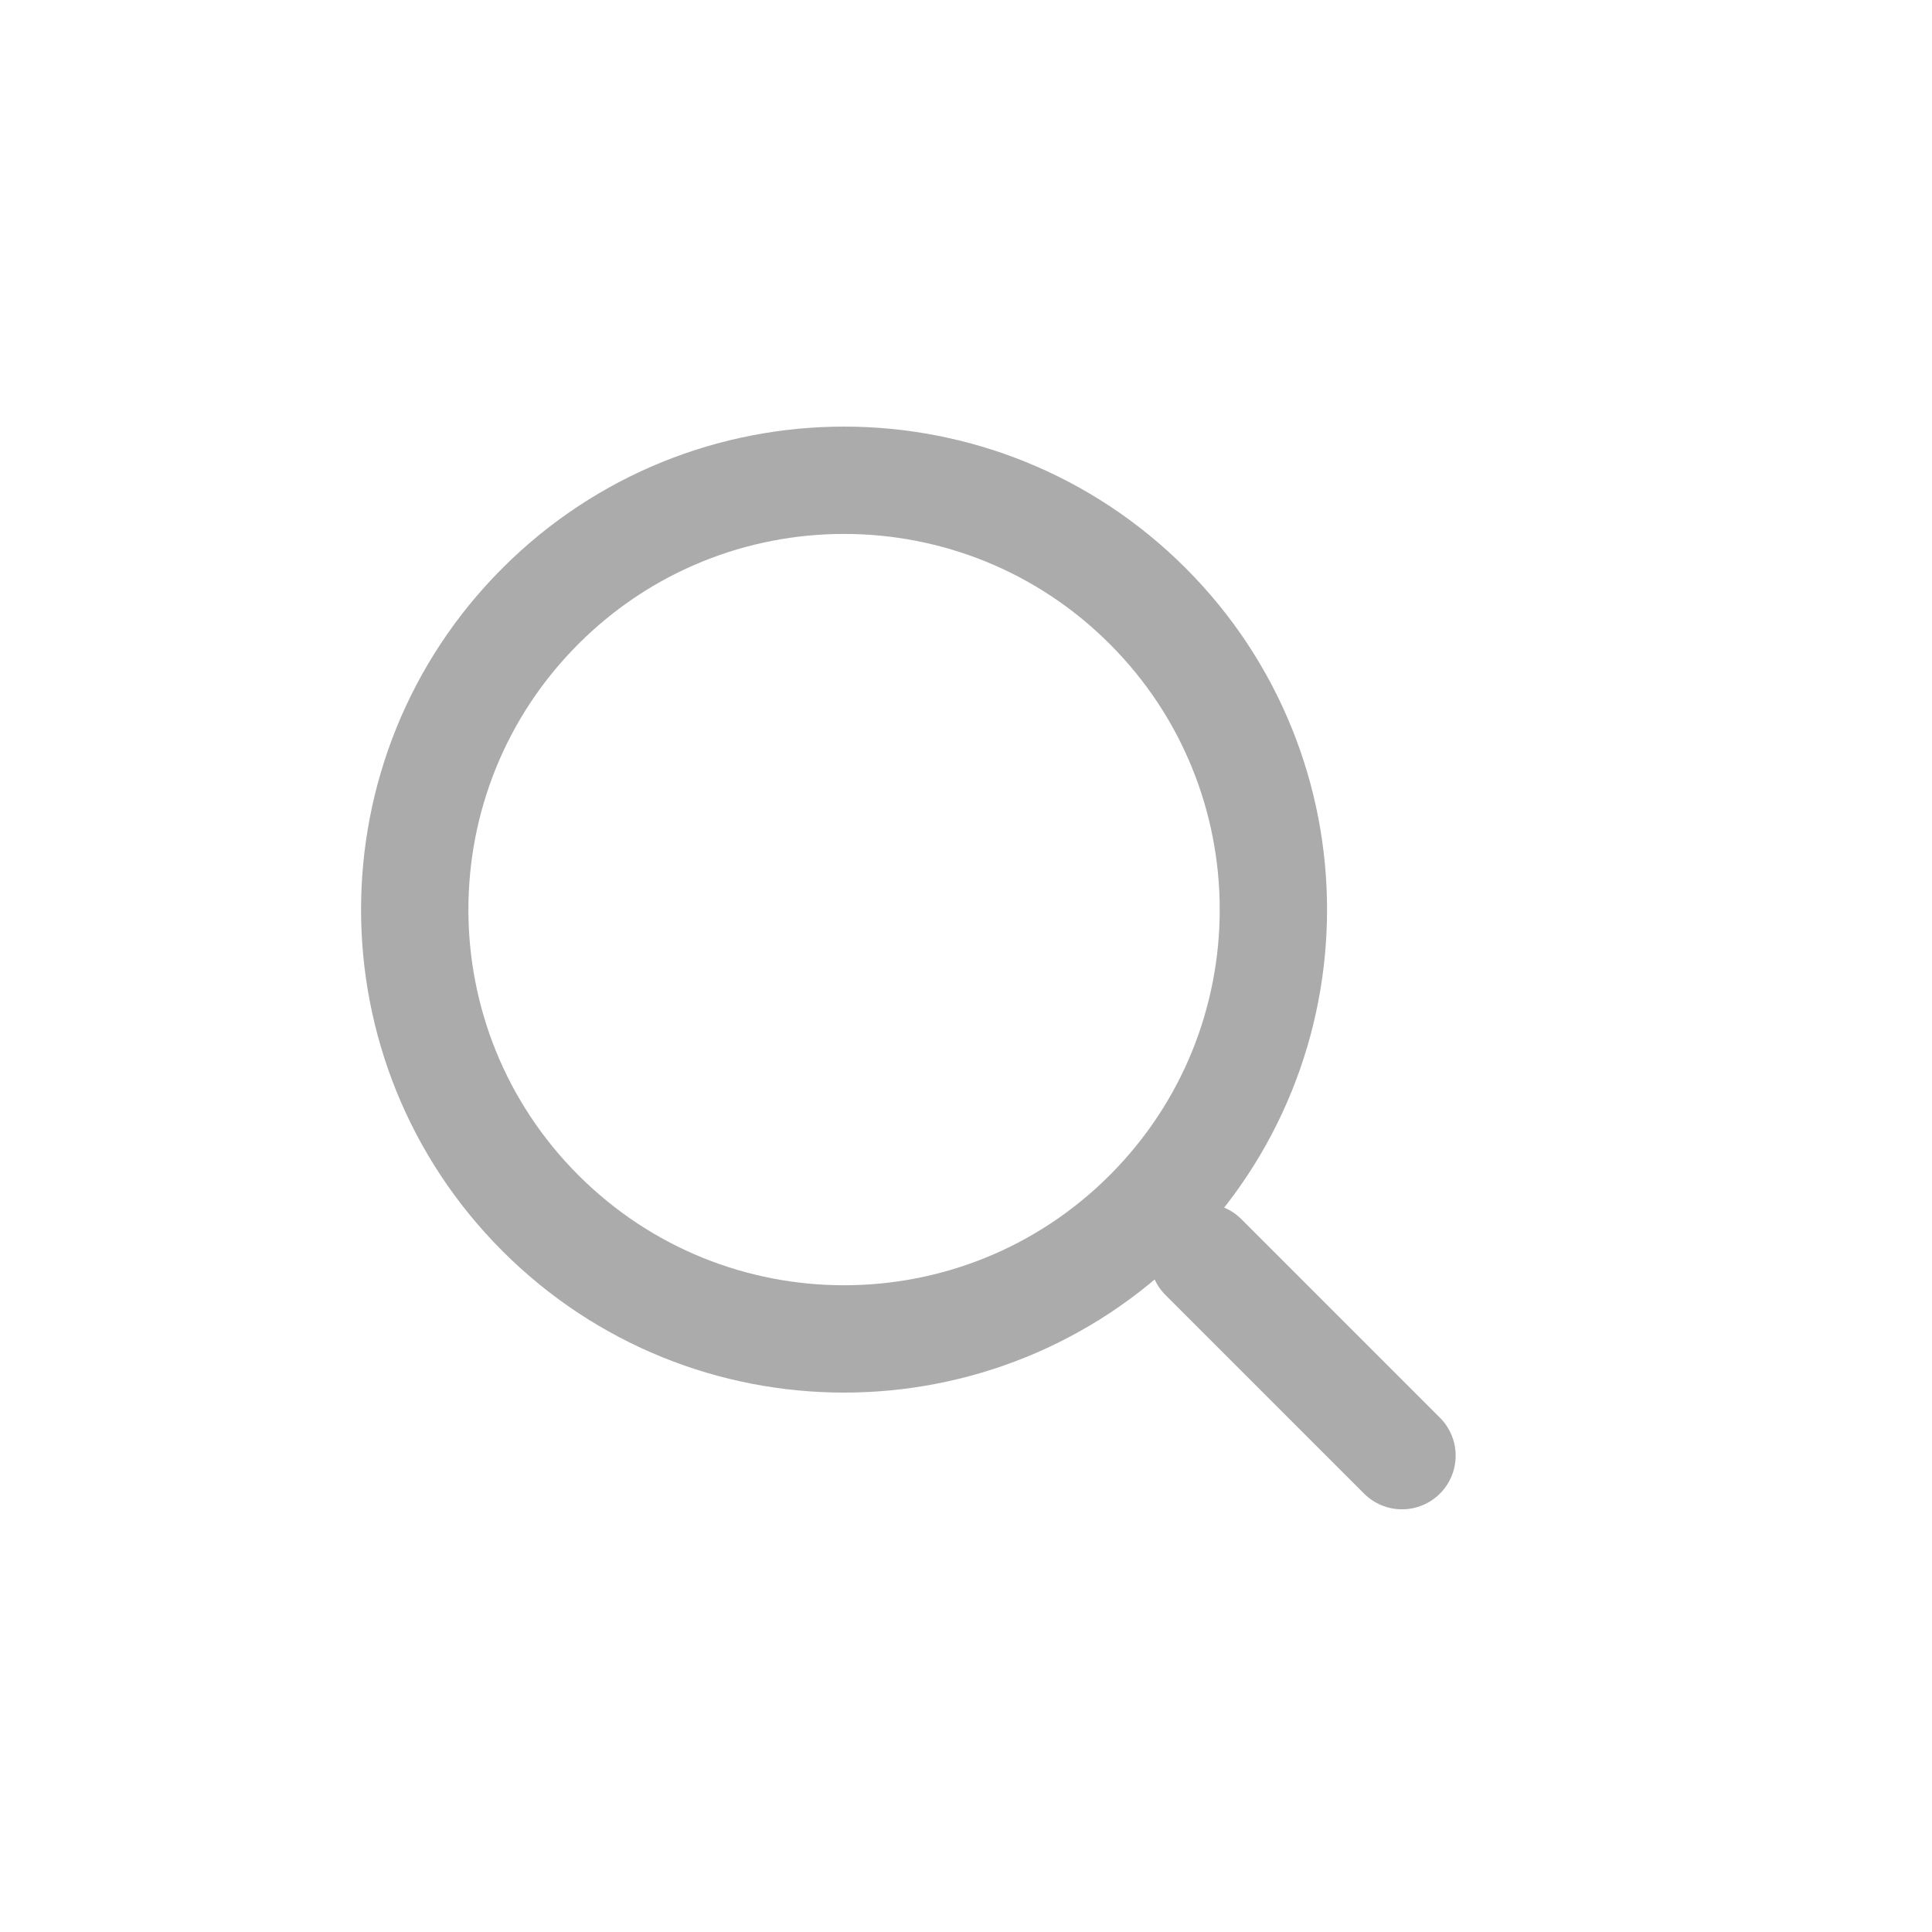
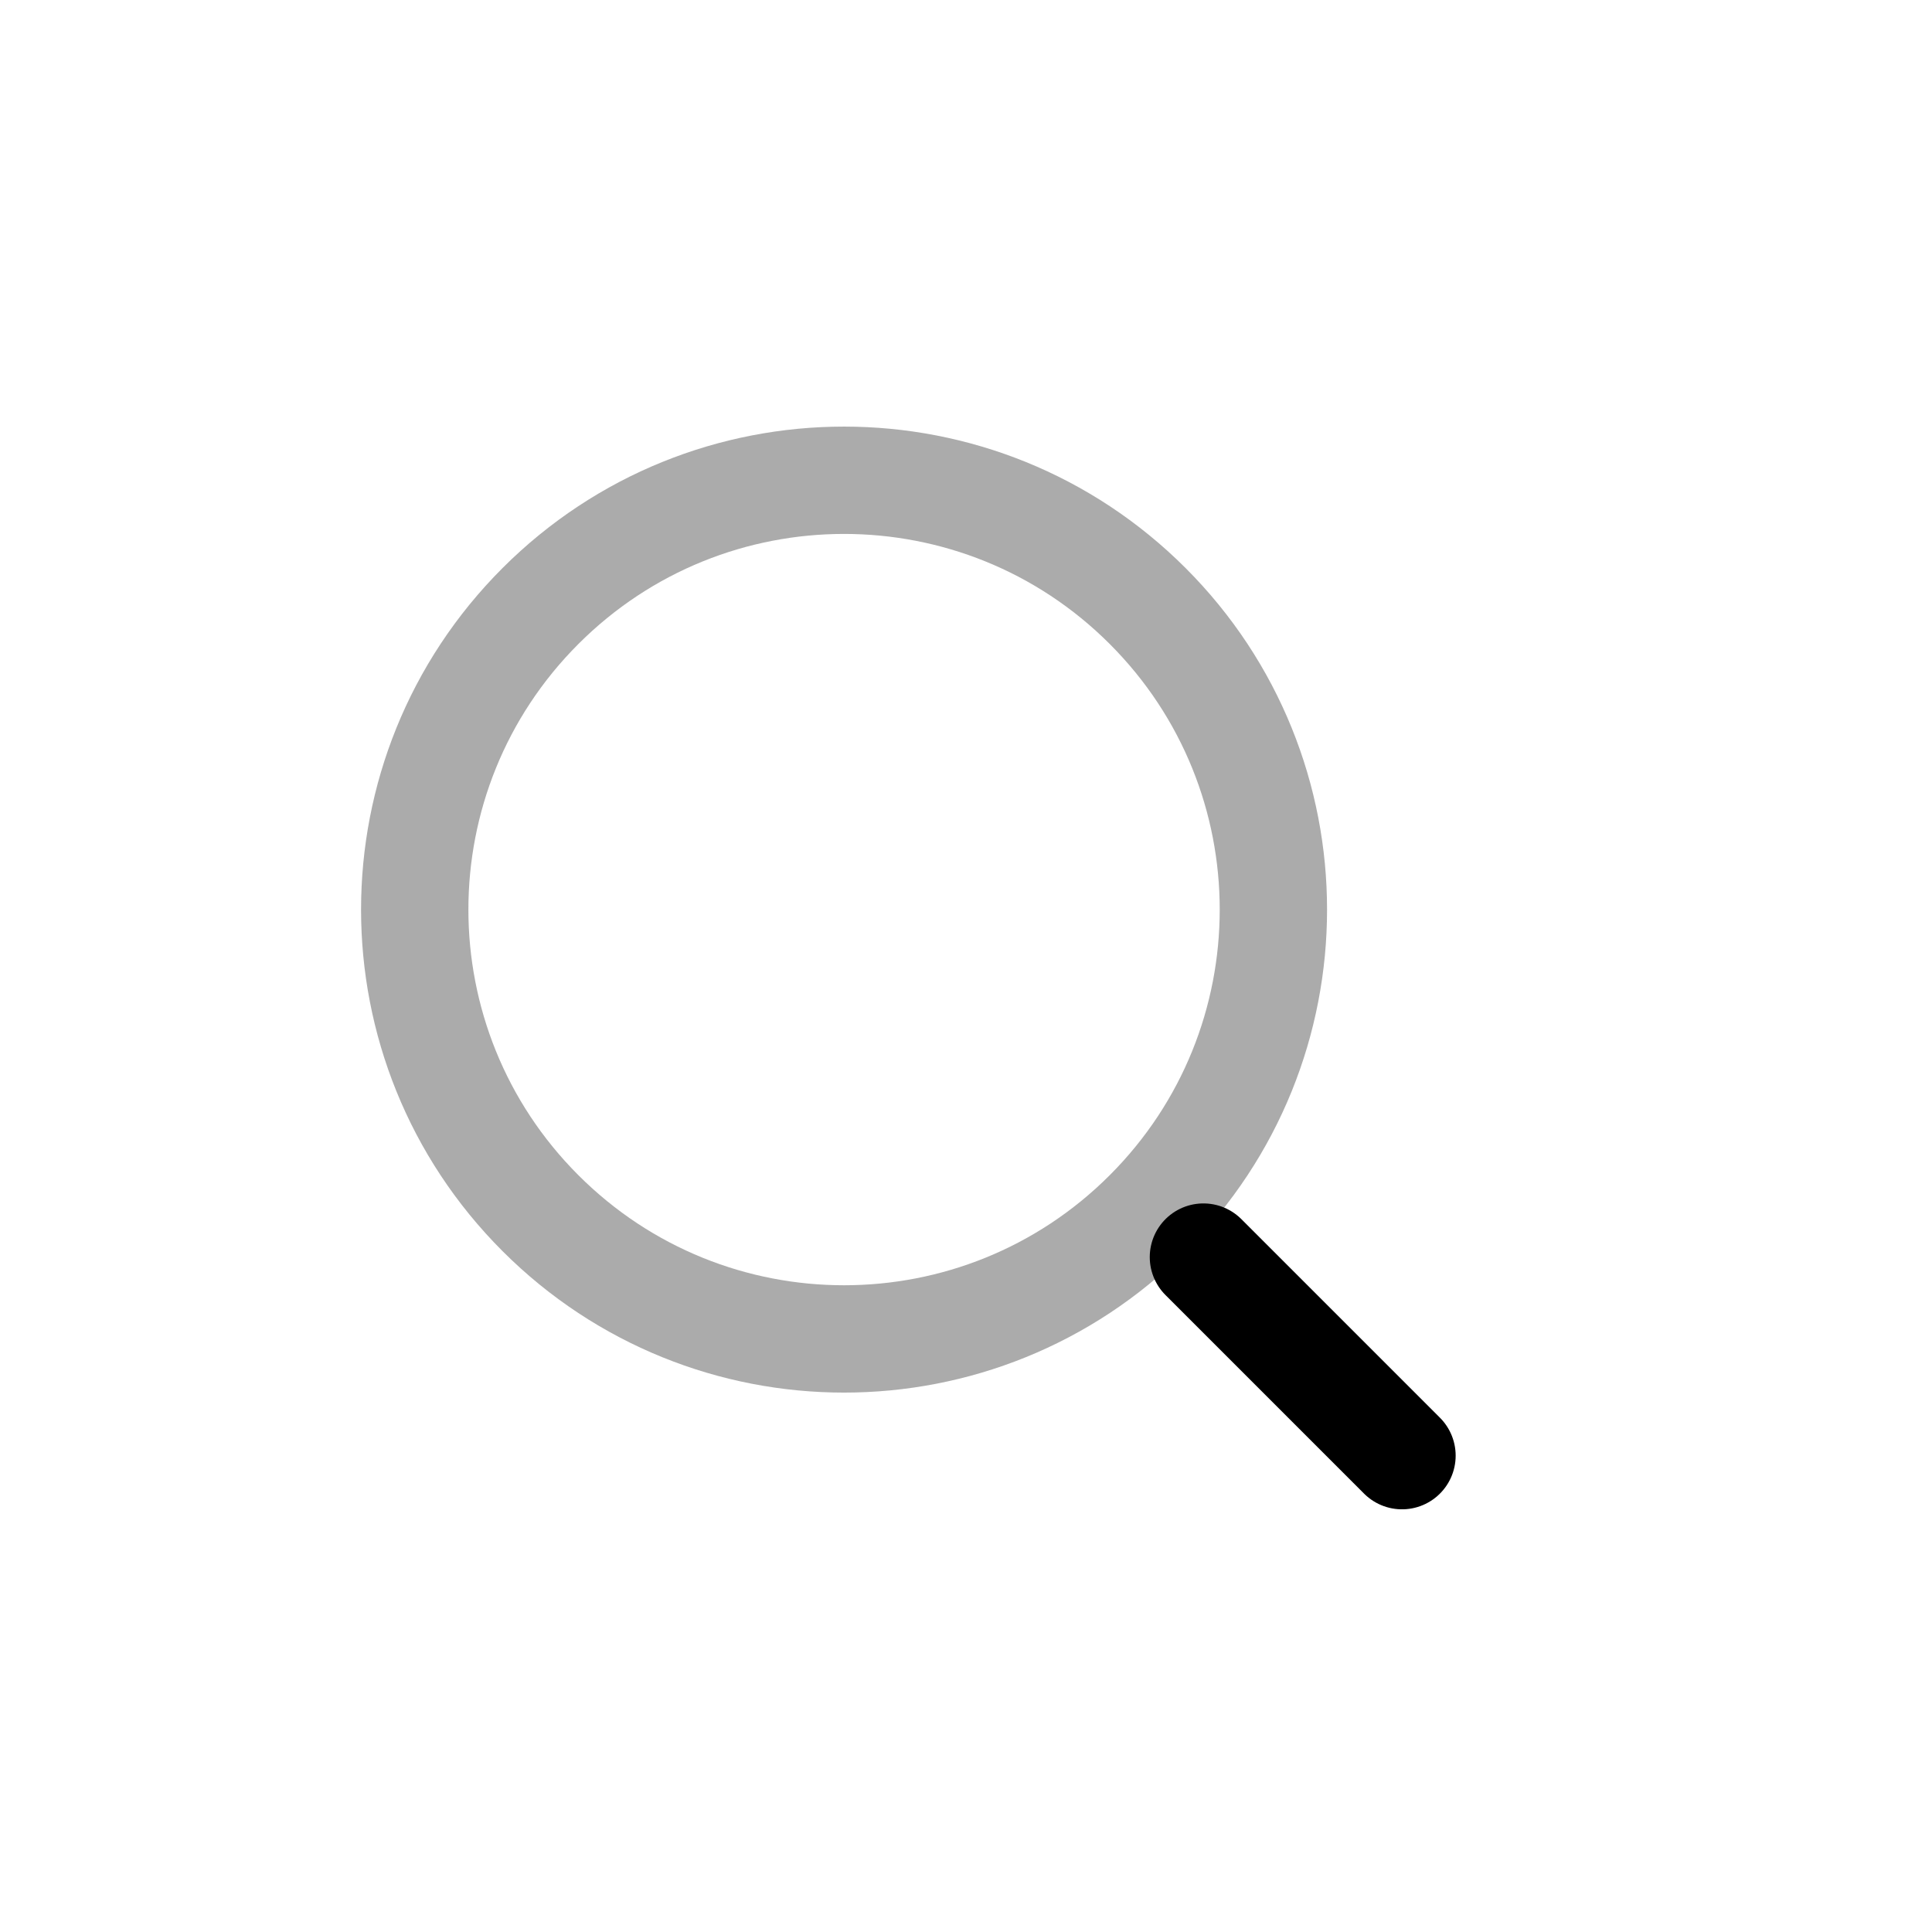
- <svg xmlns="http://www.w3.org/2000/svg" width="36" height="36" viewBox="0 0 36 36" fill="none">
+ <svg xmlns="http://www.w3.org/2000/svg" viewBox="0 0 36 36" fill="none">
  <circle cx="15.728" cy="16.949" r="8" transform="rotate(-45 15.7279 16.9492)" stroke="#ABABAB" stroke-width="2" />
-   <path d="M22.424 23.424L26.124 27.124" stroke="#ABABAB" stroke-width="2" stroke-linecap="round" />
+   <path d="M22.424 23.424L26.124 27.124" stroke="currentColor" stroke-width="2" stroke-linecap="round" />
</svg>
